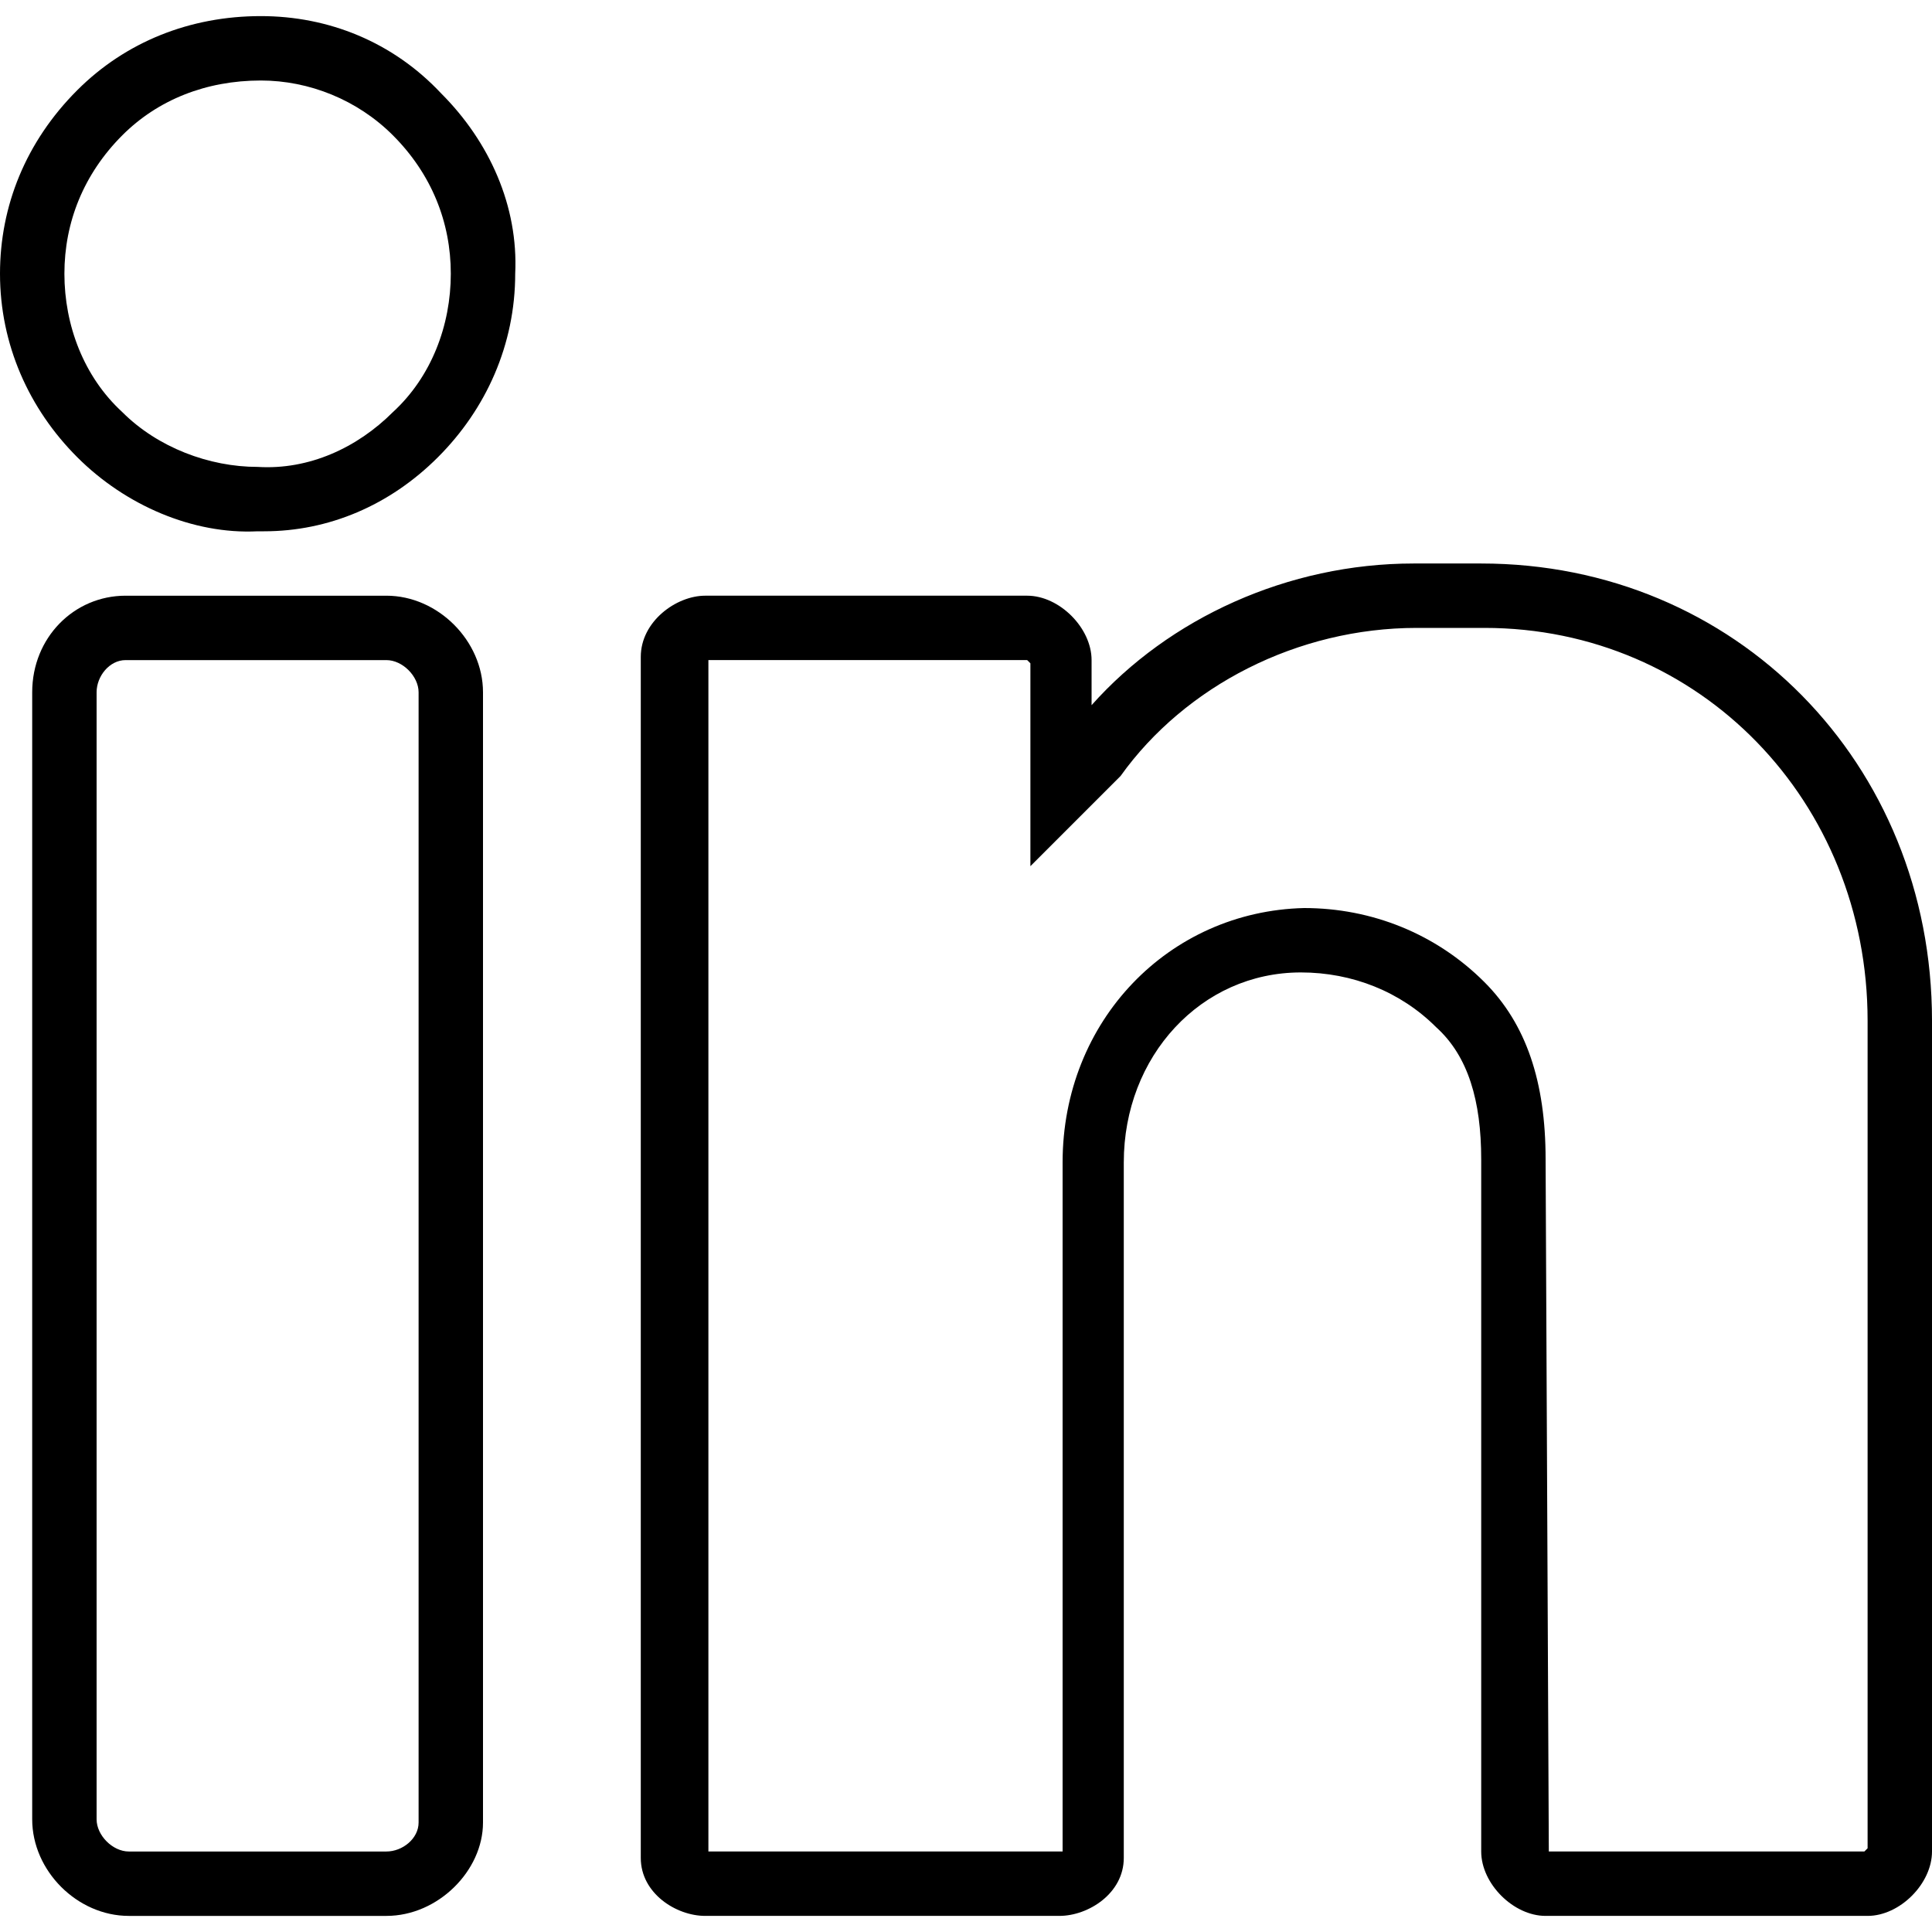
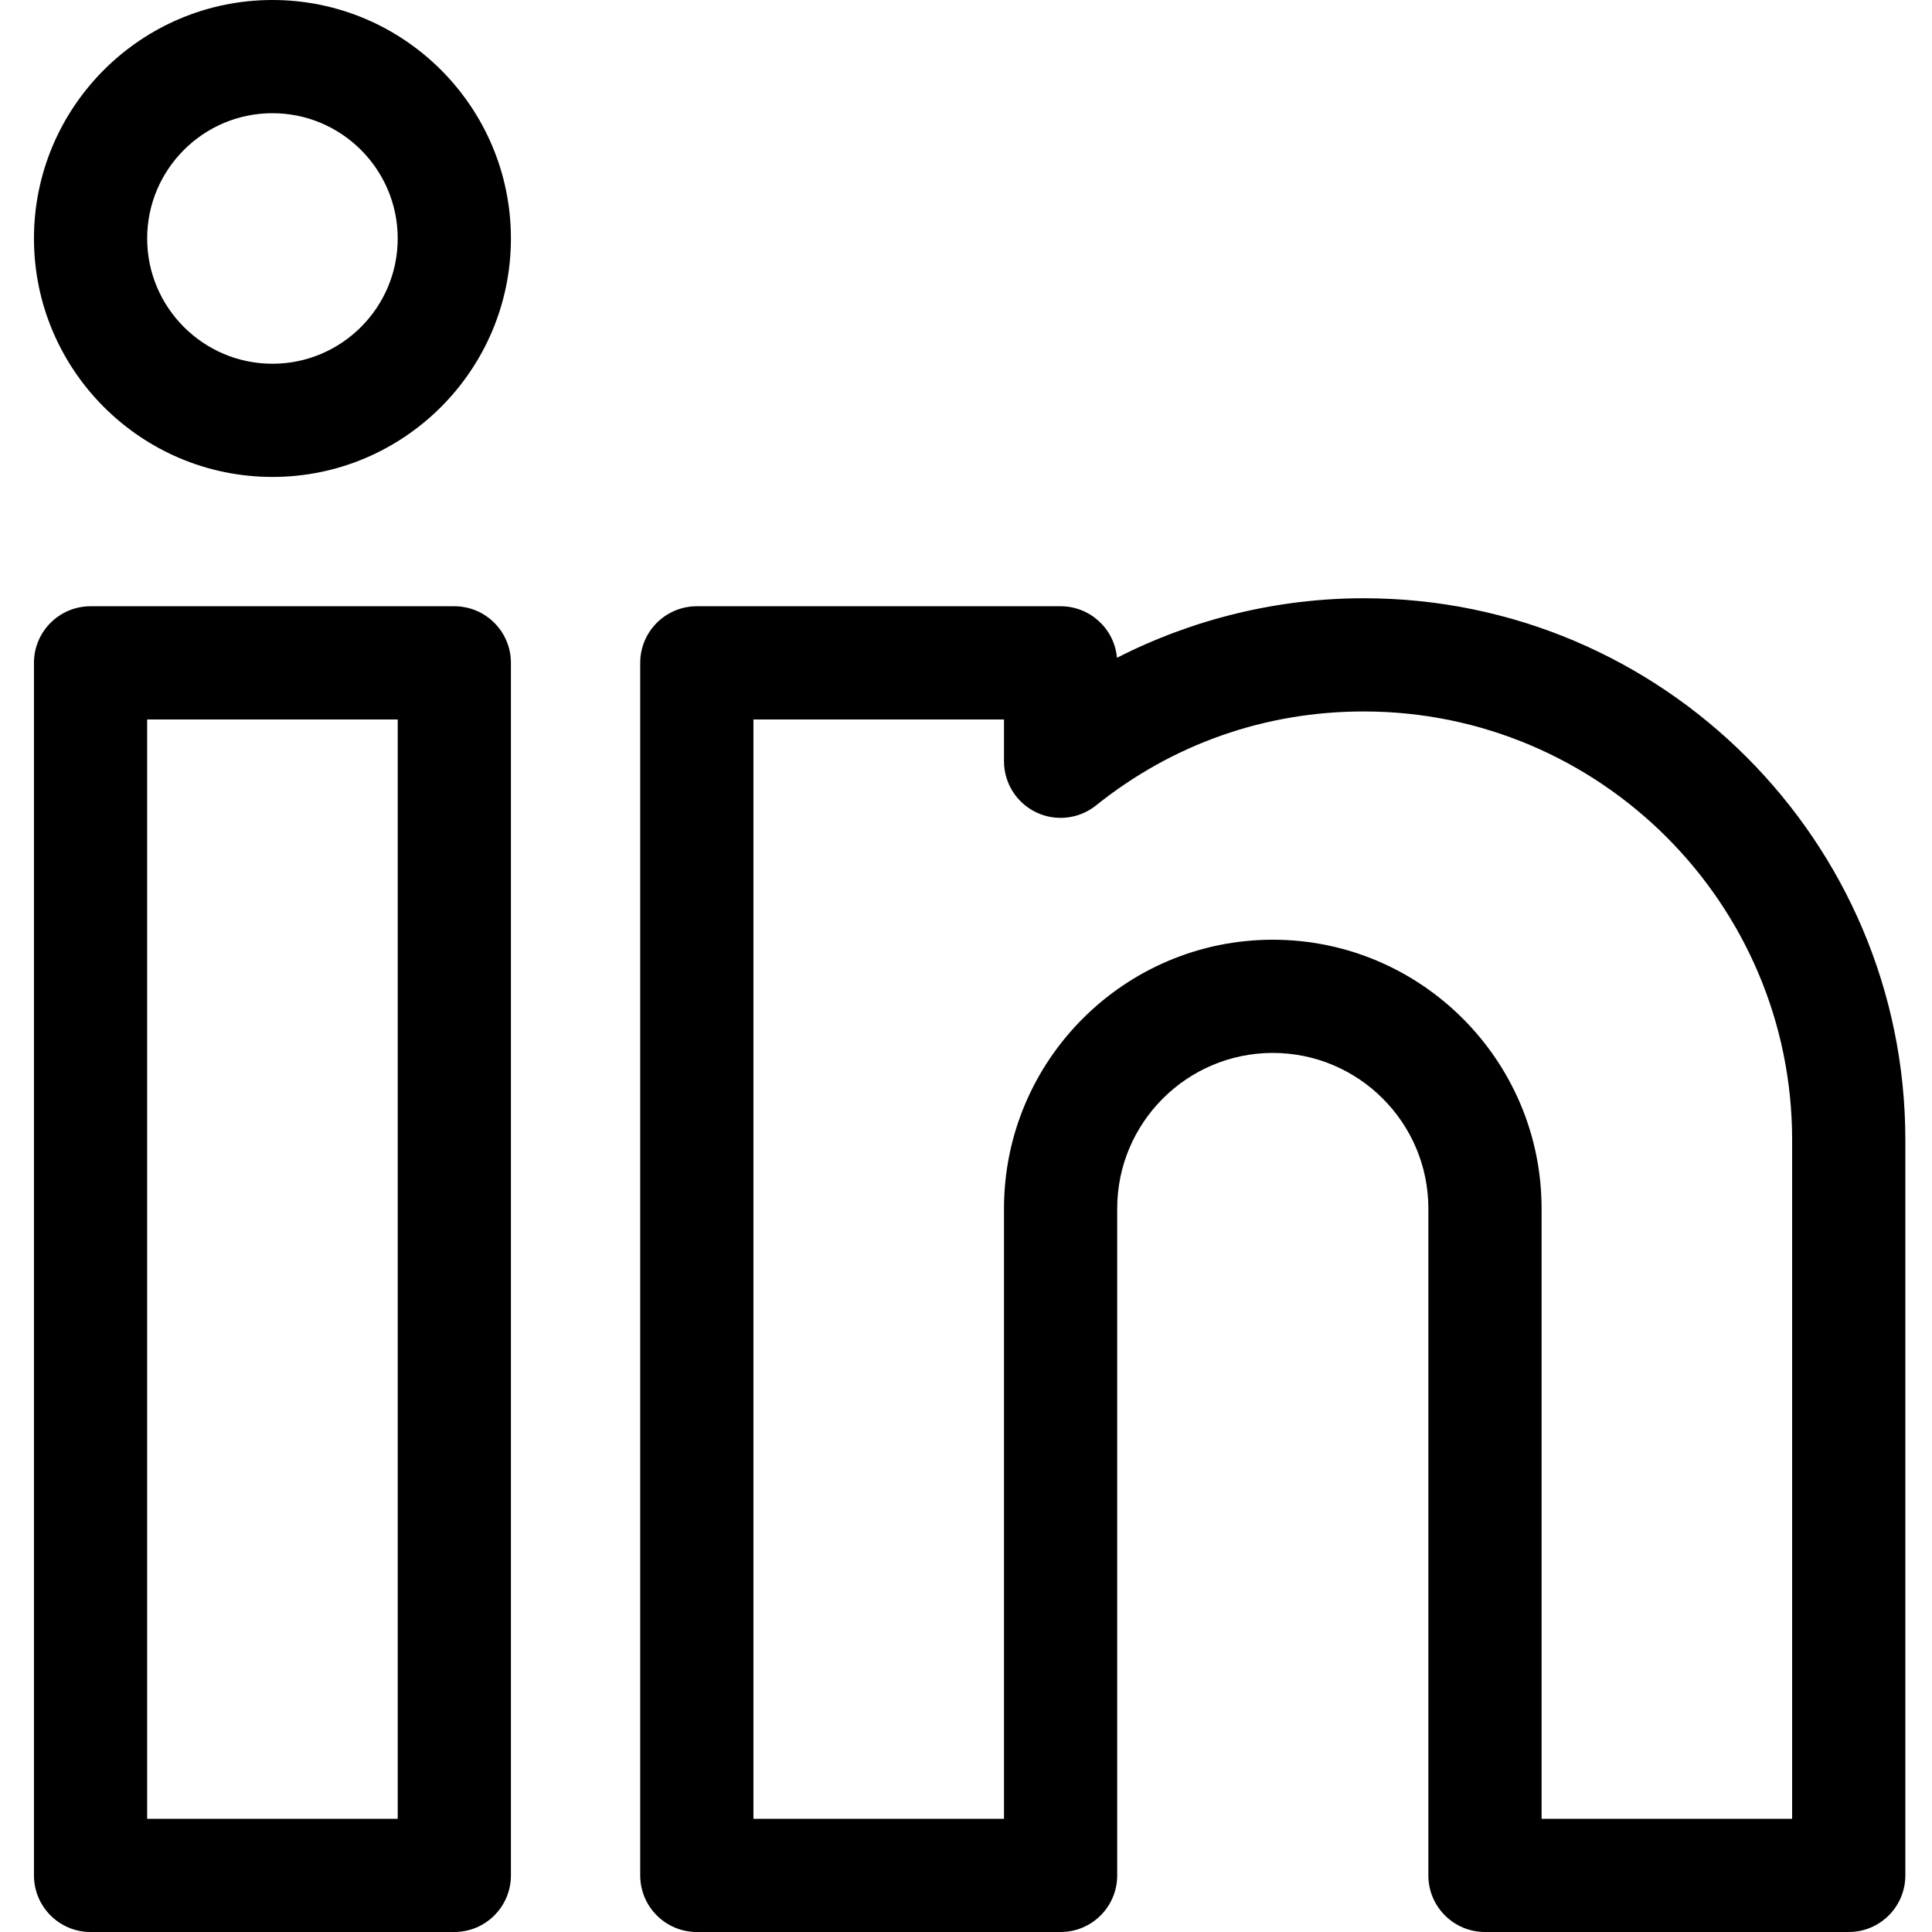
- <svg xmlns="http://www.w3.org/2000/svg" version="1.1" id="Layer_1" x="0px" y="0px" viewBox="0 0 512 512" style="enable-background:new 0 0 512 512;" xml:space="preserve">
-   <g transform="translate(1)">
-     <g>
-       <g>
-         <path d="M68.12,4.267c-18.773,0-35.84,6.827-48.64,19.627C5.827,37.547-1,54.613-1,72.533c0,18.773,7.68,35.84,20.48,48.64     c12.8,12.8,30.72,20.48,47.787,19.627c0,0,0.853,0,1.707,0c17.067,0,33.28-6.827,46.08-19.627     c12.8-12.8,20.48-29.867,20.48-48.64c0.853-17.92-6.827-34.987-19.627-47.787C103.107,11.093,86.04,4.267,68.12,4.267z      M103.107,109.227c-9.387,9.387-22.187,15.36-35.84,14.507c-12.8,0-26.453-5.12-35.84-14.507     c-10.24-9.387-15.36-23.04-15.36-36.693s5.12-26.453,15.36-36.693c9.387-9.387,22.187-14.507,36.693-14.507     c12.8,0,25.6,5.12,34.987,14.507c10.24,10.24,15.36,23.04,15.36,36.693S113.347,99.84,103.107,109.227z" />
-         <path d="M101.4,157.867H32.28c-13.653,0-24.747,11.093-24.747,25.6v298.667c0,13.653,11.947,25.6,25.6,25.6H101.4     c13.653,0,25.6-11.947,25.6-24.747v-299.52C127,169.813,115.053,157.867,101.4,157.867z M109.933,482.987     c0,4.267-4.267,7.68-8.533,7.68H33.133c-4.267,0-8.533-4.267-8.533-8.533V183.467c0-4.267,3.413-8.533,7.68-8.533h69.12     c4.267,0,8.533,4.267,8.533,8.533V482.987z" />
-         <path d="M391.533,149.333h-17.92c-33.28,0-64.853,14.507-85.333,37.547v-11.947c0-8.533-8.533-17.067-17.067-17.067H185.88     c-7.68,0-17.067,6.827-17.067,16.213v318.293c0,9.387,9.387,15.36,17.067,15.36h93.867c7.68,0,17.067-5.973,17.067-15.36v-184.32     c0-28.16,20.48-50.347,46.933-50.347c13.653,0,26.453,5.12,35.84,14.507c8.533,7.68,11.947,19.627,11.947,34.987v183.467     c0,8.533,8.533,17.067,17.067,17.067h85.333c8.533,0,17.067-8.533,17.067-17.067v-220.16     C511,202.24,458.947,149.333,391.533,149.333z M493.933,489.813l-0.853,0.853h-83.627L408.6,307.2     c0-20.48-5.12-35.84-16.213-46.933c-12.8-12.8-29.867-19.627-47.787-19.627c-35.84,0.853-64,29.867-64,67.413v182.613h-93.867     V174.933h84.48l0.853,0.853v53.76l23.04-23.04l0.853-0.853c17.067-23.893,46.933-39.253,78.507-39.253h17.92     c57.173,0,101.547,46.08,101.547,104.107V489.813z" />
-       </g>
-     </g>
-   </g>
-   <g>
- </g>
-   <g>
- </g>
-   <g>
- </g>
-   <g>
- </g>
-   <g>
- </g>
-   <g>
- </g>
-   <g>
- </g>
-   <g>
- </g>
-   <g>
- </g>
-   <g>
- </g>
-   <g>
- </g>
-   <g>
- </g>
-   <g>
- </g>
-   <g>
- </g>
-   <g>
- </g>
+ <svg xmlns="http://www.w3.org/2000/svg" height="512pt" viewBox="-8 0 511 512" width="512pt">
+   <path d="m111.898 160.664h-96.398c-8.285 0-15 6.719-15 15v321.336c0 8.285 6.715 15 15 15h96.398c8.285 0 15-6.715 15-15v-321.336c0-8.281-6.715-15-15-15zm-15 321.336h-66.398v-291.336h66.398zm0 0" />
+   <path d="m63.703 0c-34.852 0-63.203 28.352-63.203 63.195 0 34.852 28.352 63.199 63.203 63.199 34.848 0 63.195-28.352 63.195-63.199 0-34.844-28.348-63.195-63.195-63.195zm0 96.395c-18.309 0-33.203-14.891-33.203-33.199 0-18.305 14.895-33.195 33.203-33.195 18.305 0 33.195 14.891 33.195 33.195 0 18.309-14.891 33.199-33.195 33.199zm0 0" />
+   <path d="m352.91 158.543c-22.801 0-45.273 5.496-65.398 15.777-.684-7.652-7.109-13.656-14.941-13.656h-96.406c-8.281 0-15 6.719-15 15v321.336c0 8.285 6.719 15 15 15h96.406c8.285 0 15-6.715 15-15v-176.734c0-22.734 18.5-41.23 41.234-41.23 22.734 0 41.227 18.496 41.227 41.23v176.734c0 8.285 6.719 15 15 15h96.402c8.285 0 15-6.715 15-15v-194.934c0-79.141-64.383-143.523-143.523-143.523zm113.523 323.457h-66.398v-161.734c0-39.277-31.953-71.23-71.227-71.23-39.281 0-71.238 31.953-71.238 71.23v161.734h-66.402v-291.336h66.402v11.082c0 5.77 3.309 11.027 8.512 13.523 5.199 2.496 11.371 1.785 15.875-1.82 20.312-16.293 44.852-24.906 70.953-24.906 62.598 0 113.523 50.926 113.523 113.523zm0 0" />
</svg>
